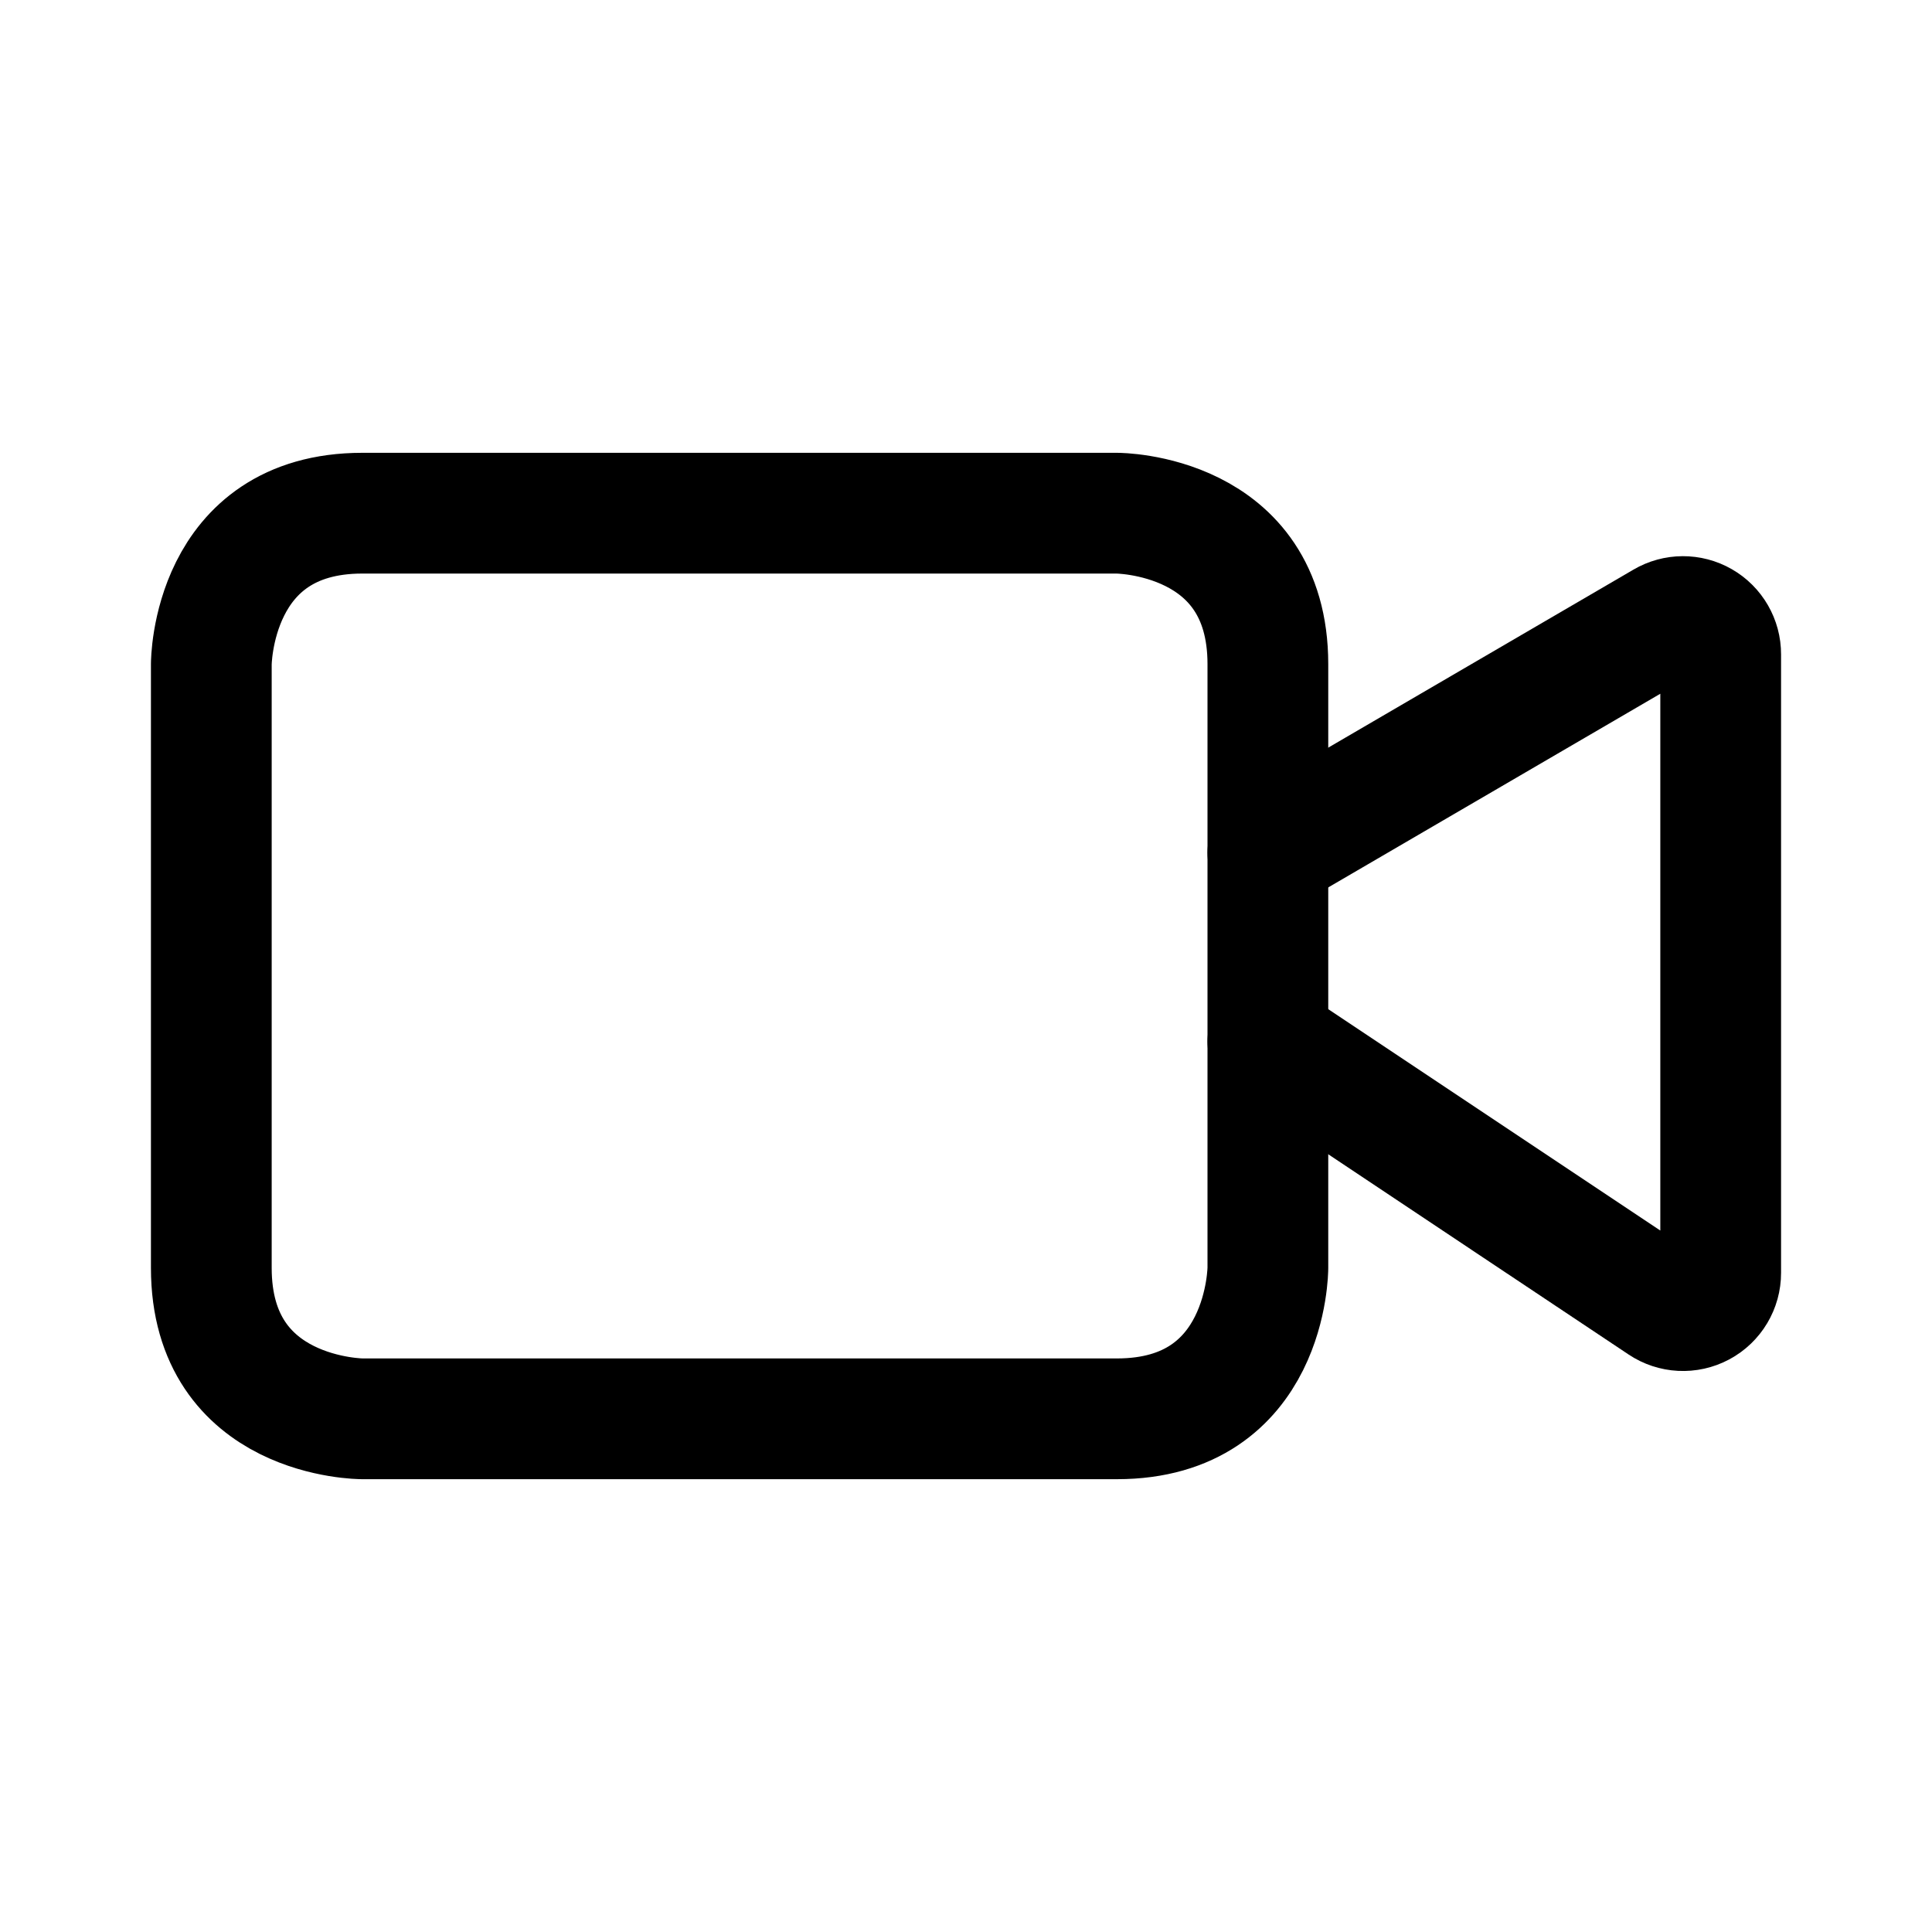
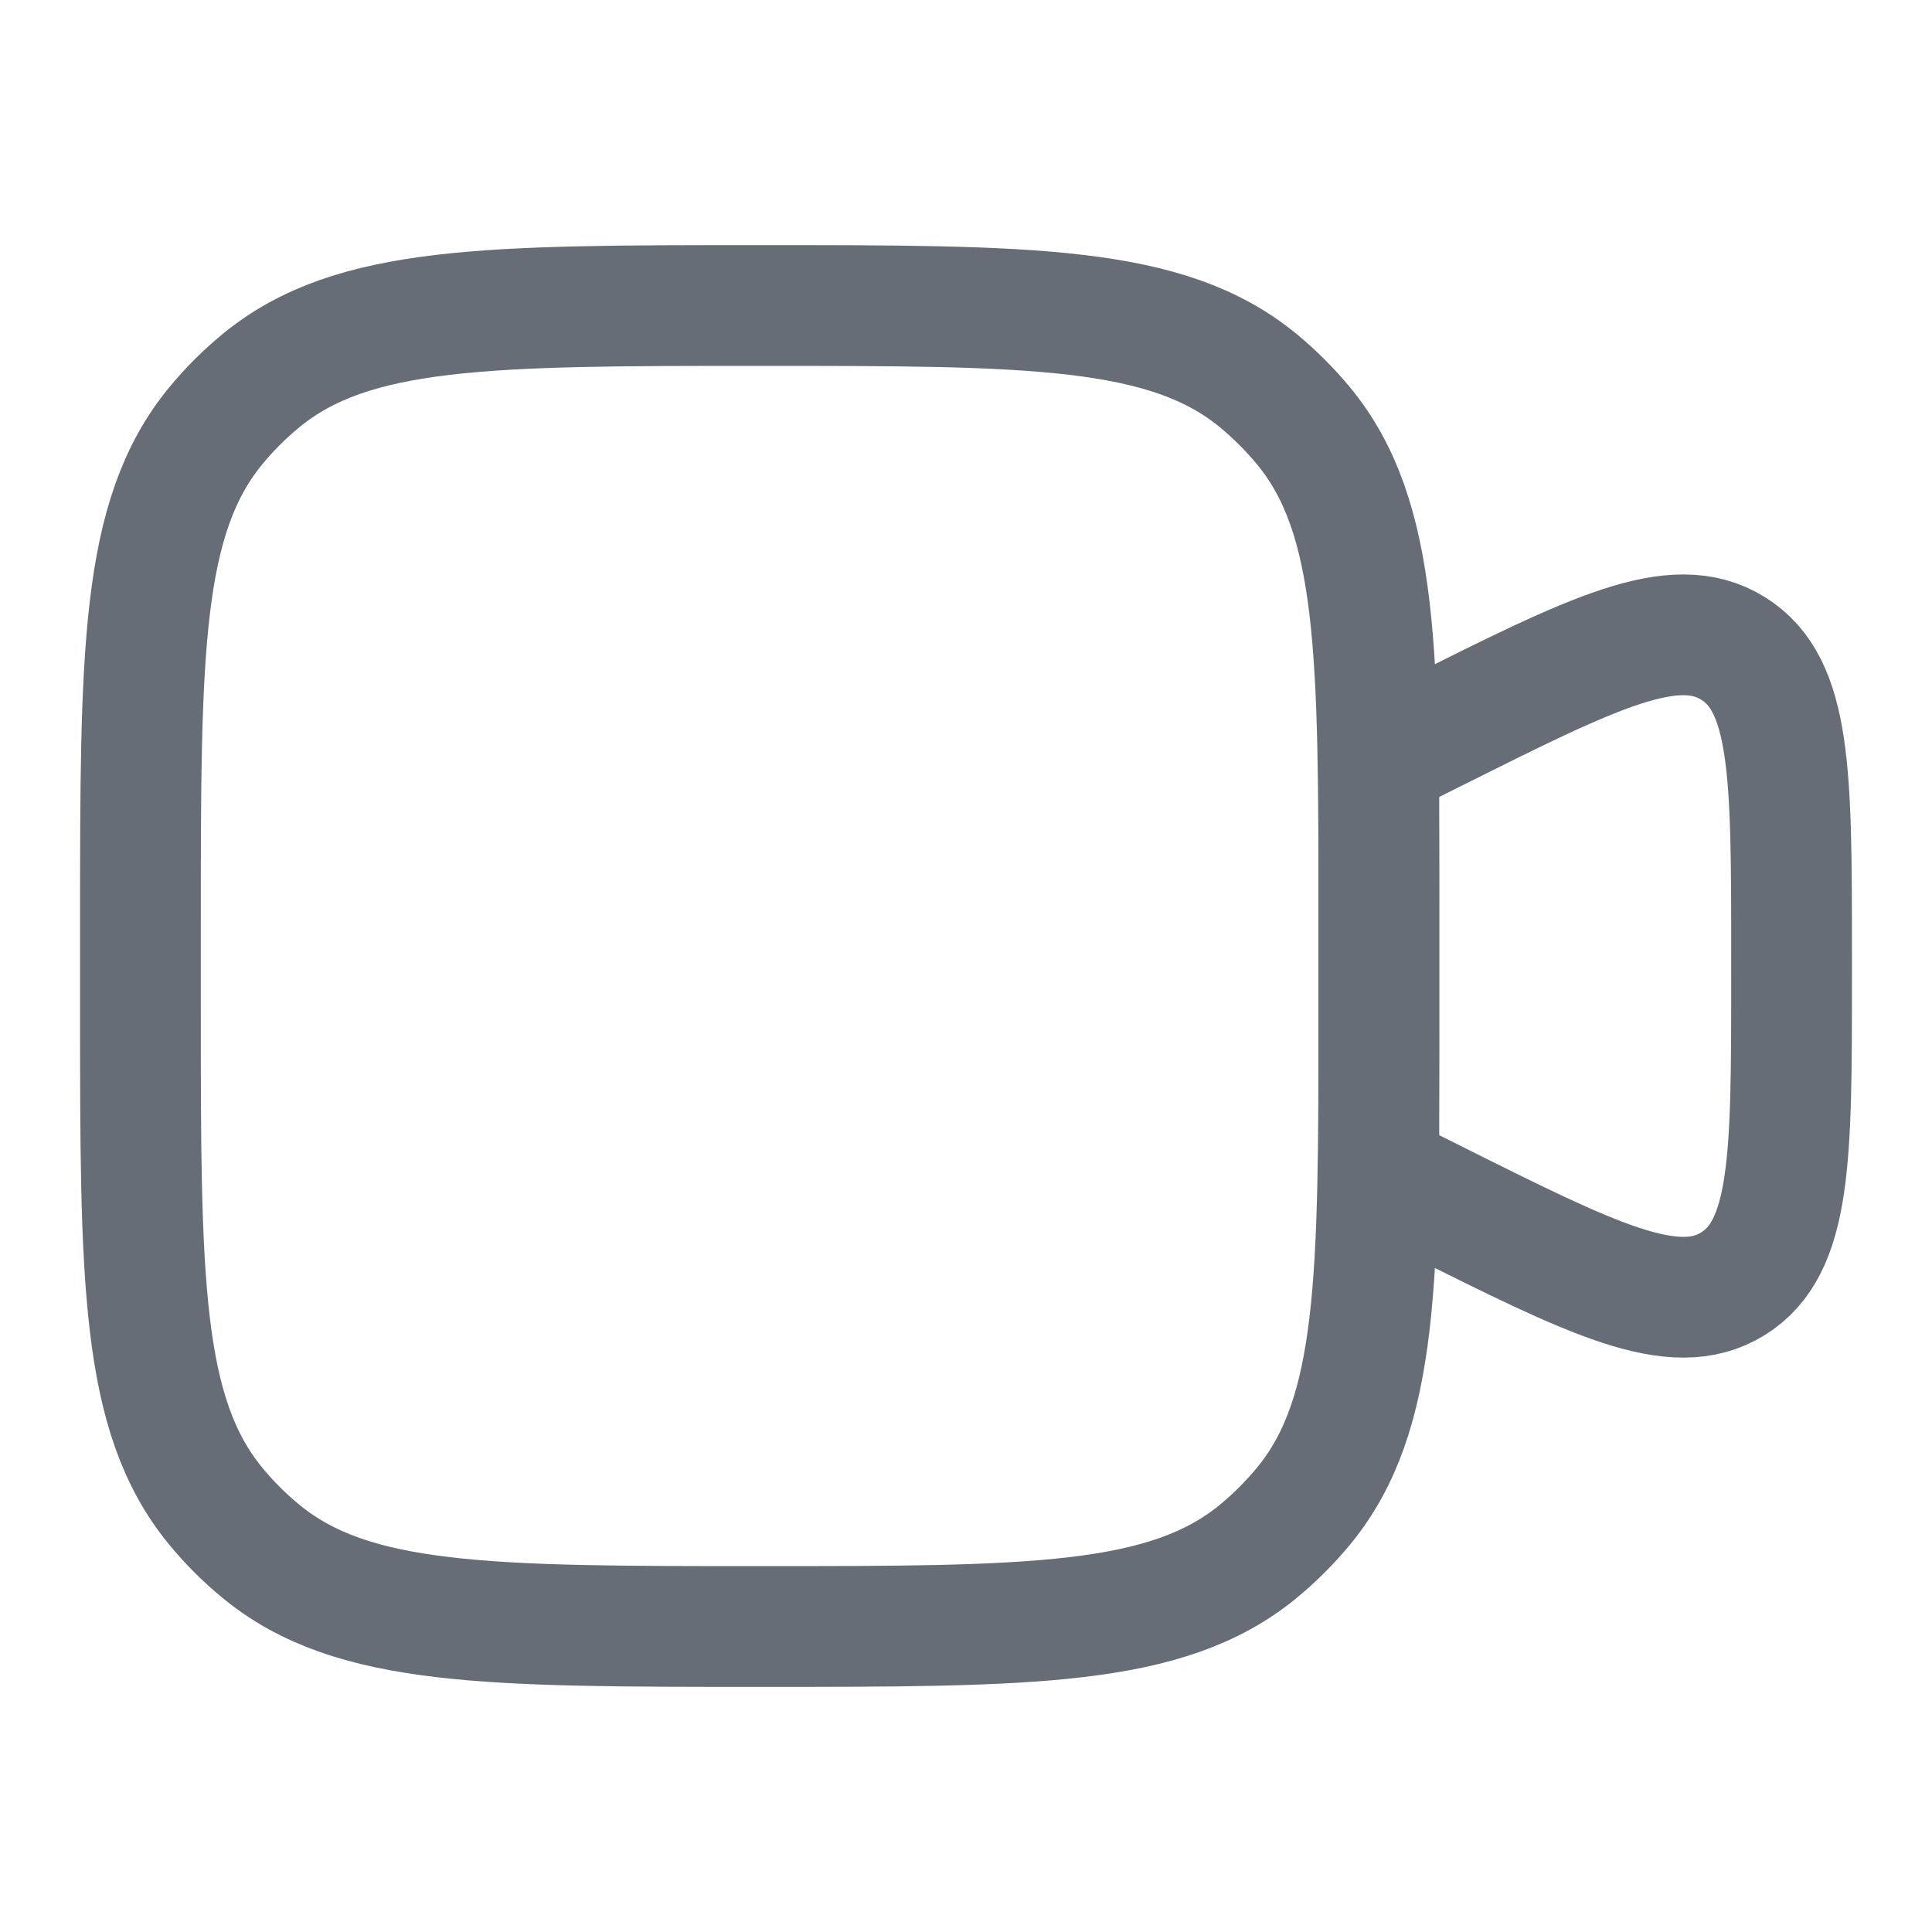
- <svg xmlns="http://www.w3.org/2000/svg" viewBox="-0.5 -0.5 16 16" fill="none" stroke="#000000" stroke-linecap="round" stroke-linejoin="round" id="Video--Streamline-Lucide.svg" height="16" width="16">
-   <path d="m10 8.125 3.264 2.176a0.312 0.312 0 0 0 0.486 -0.26V4.919a0.312 0.312 0 0 0 -0.47 -0.27L10 6.562" stroke-width="1" />
-   <path d="M2.5 3.75h6.25s1.25 0 1.25 1.25v5s0 1.25 -1.25 1.25H2.5s-1.25 0 -1.25 -1.25V5s0 -1.25 1.25 -1.25" stroke-width="1" />
+ <svg xmlns="http://www.w3.org/2000/svg" width="16" height="16" viewBox="0 0 16 16" fill="none">
+   <path d="M1.163 7.658C1.163 5.41 1.163 4.287 1.784 3.53C1.897 3.392 2.024 3.265 2.163 3.151C2.919 2.53 4.043 2.53 6.291 2.53C8.538 2.53 9.662 2.53 10.419 3.151C10.557 3.265 10.684 3.392 10.798 3.53C11.419 4.287 11.419 5.41 11.419 7.658V8.342C11.419 10.59 11.419 11.713 10.798 12.47C10.684 12.608 10.557 12.735 10.419 12.849C9.662 13.47 8.538 13.47 6.291 13.47C4.043 13.47 2.919 13.47 2.163 12.849C2.024 12.735 1.897 12.608 1.784 12.47C1.163 11.713 1.163 10.59 1.163 8.342V7.658Z" stroke="#666D76" />
+   <path d="M11.419 6.291L11.869 6.066C13.199 5.401 13.864 5.068 14.351 5.369C14.837 5.669 14.837 6.413 14.837 7.901V8.1C14.837 9.588 14.837 10.331 14.351 10.632C13.864 10.932 13.199 10.6 11.869 9.935L11.419 9.71V6.291Z" stroke="#666D76" />
</svg>
